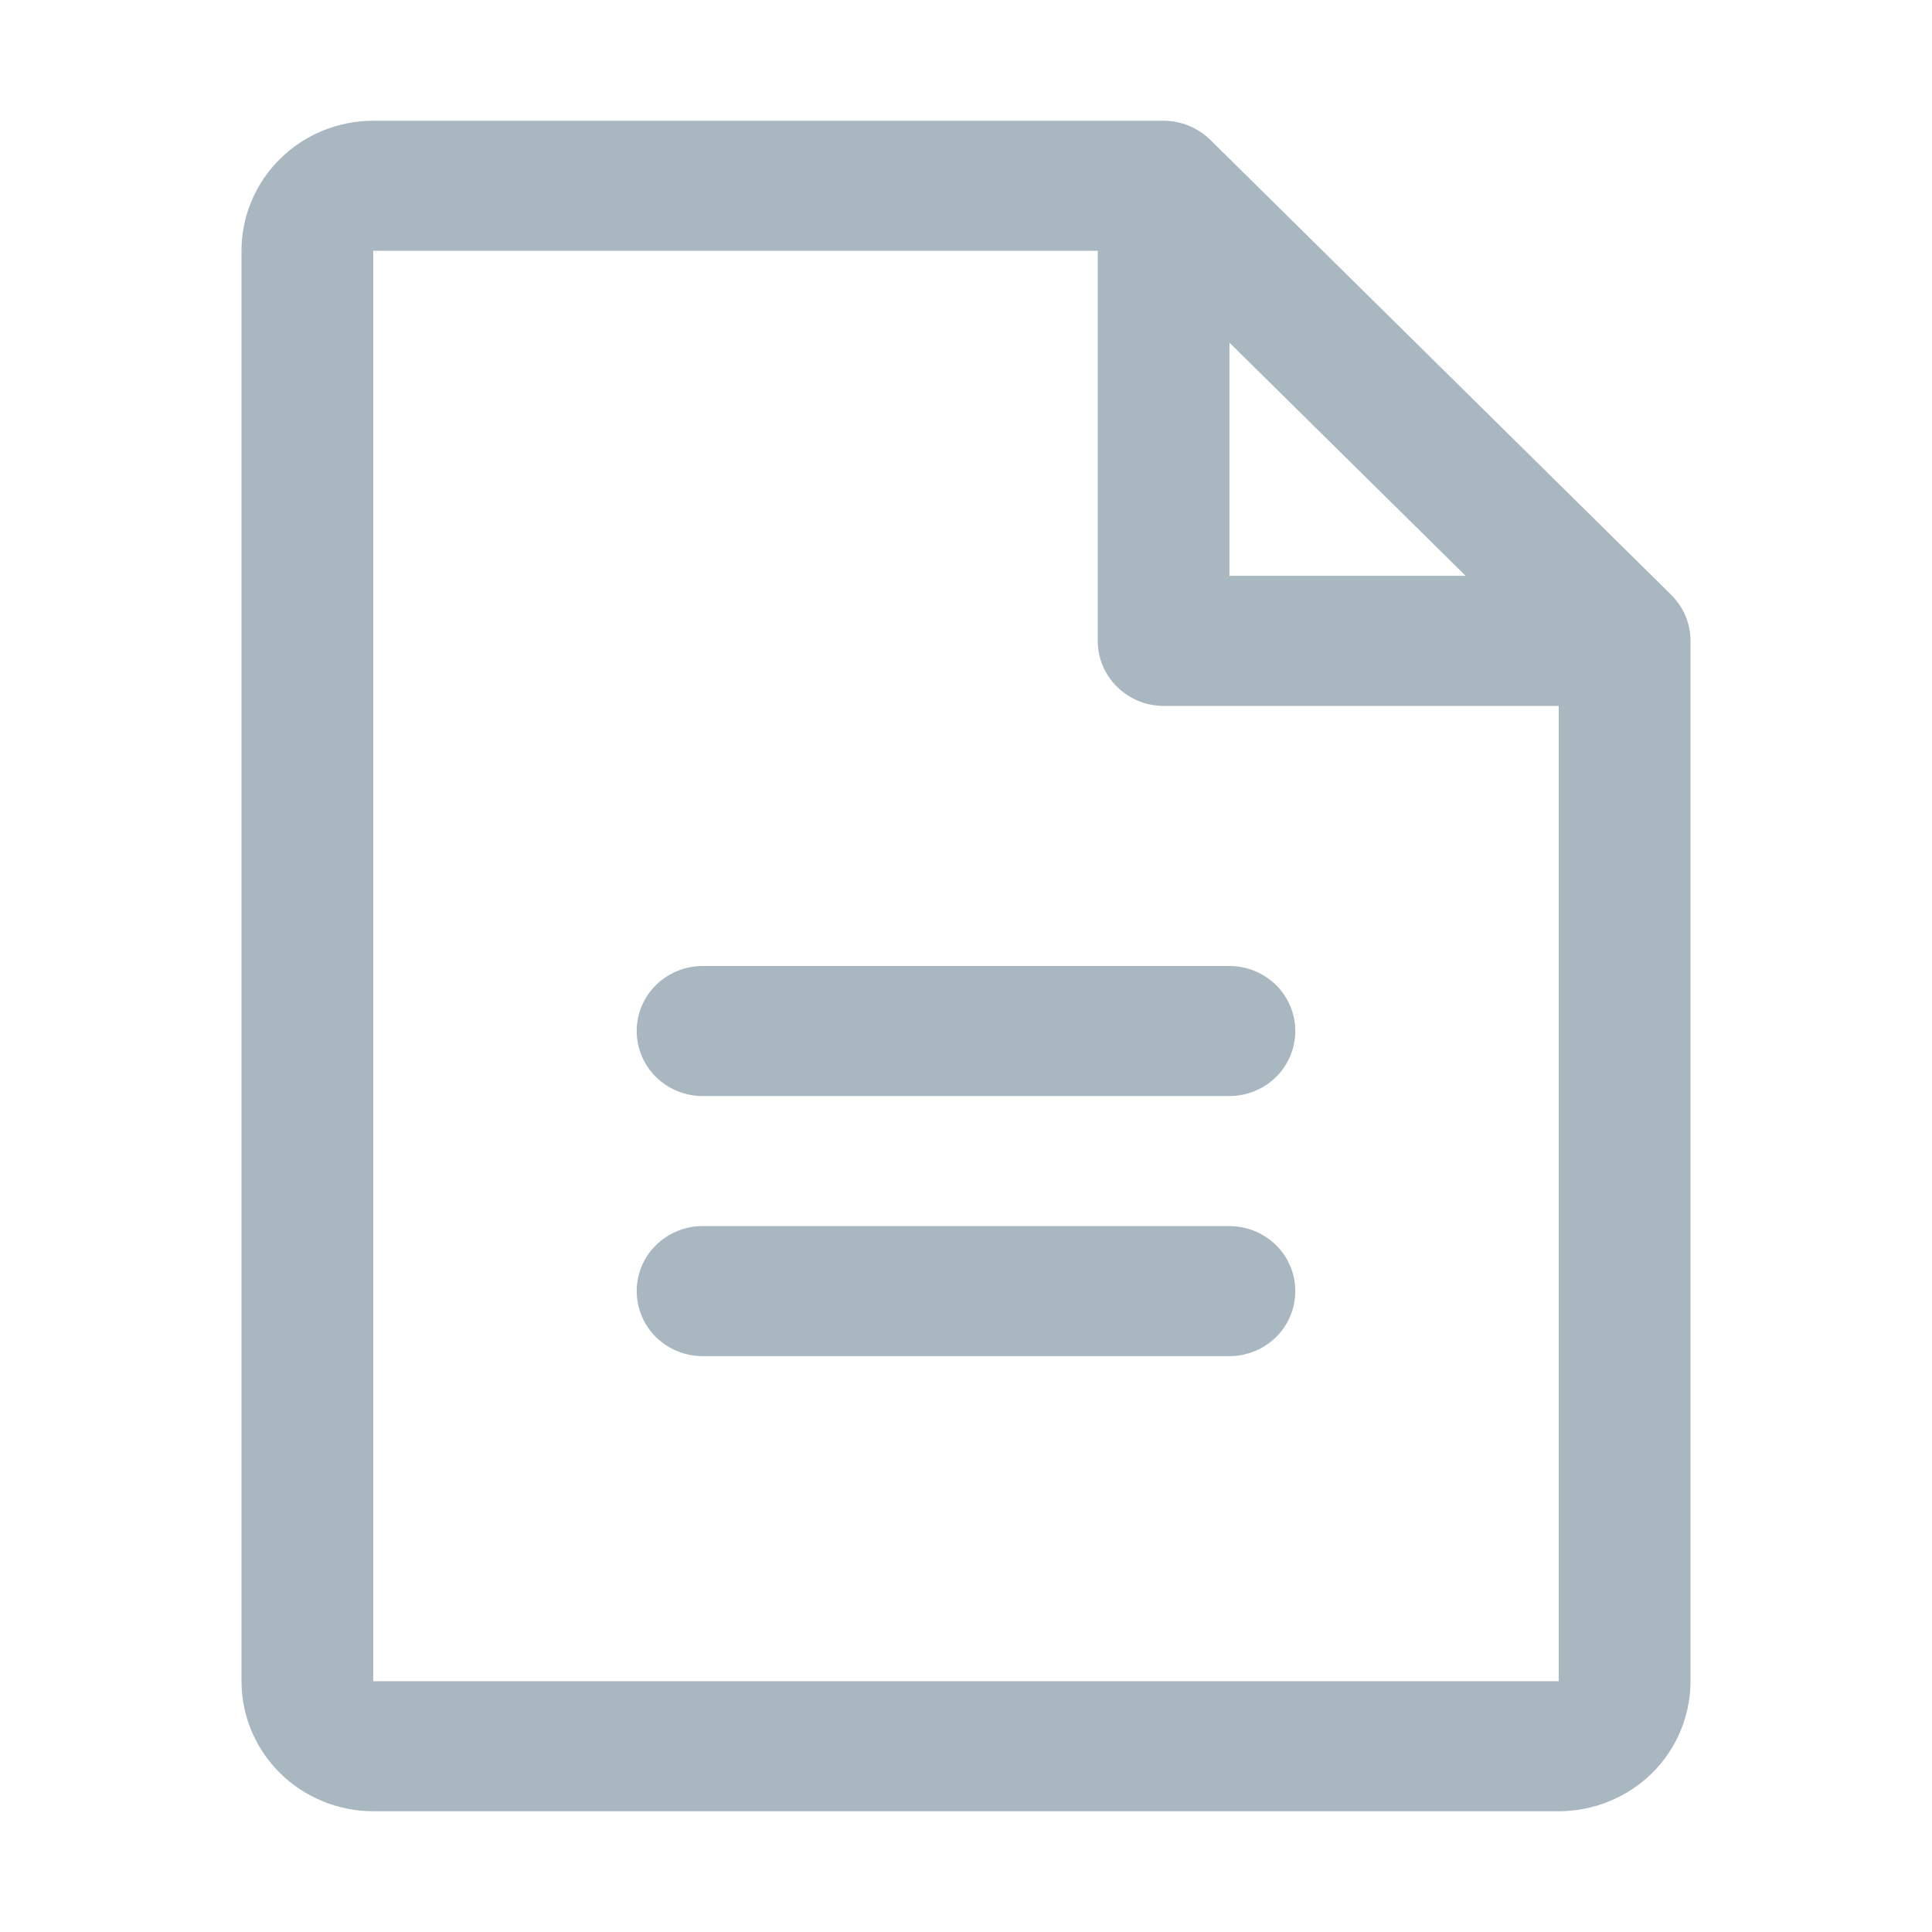
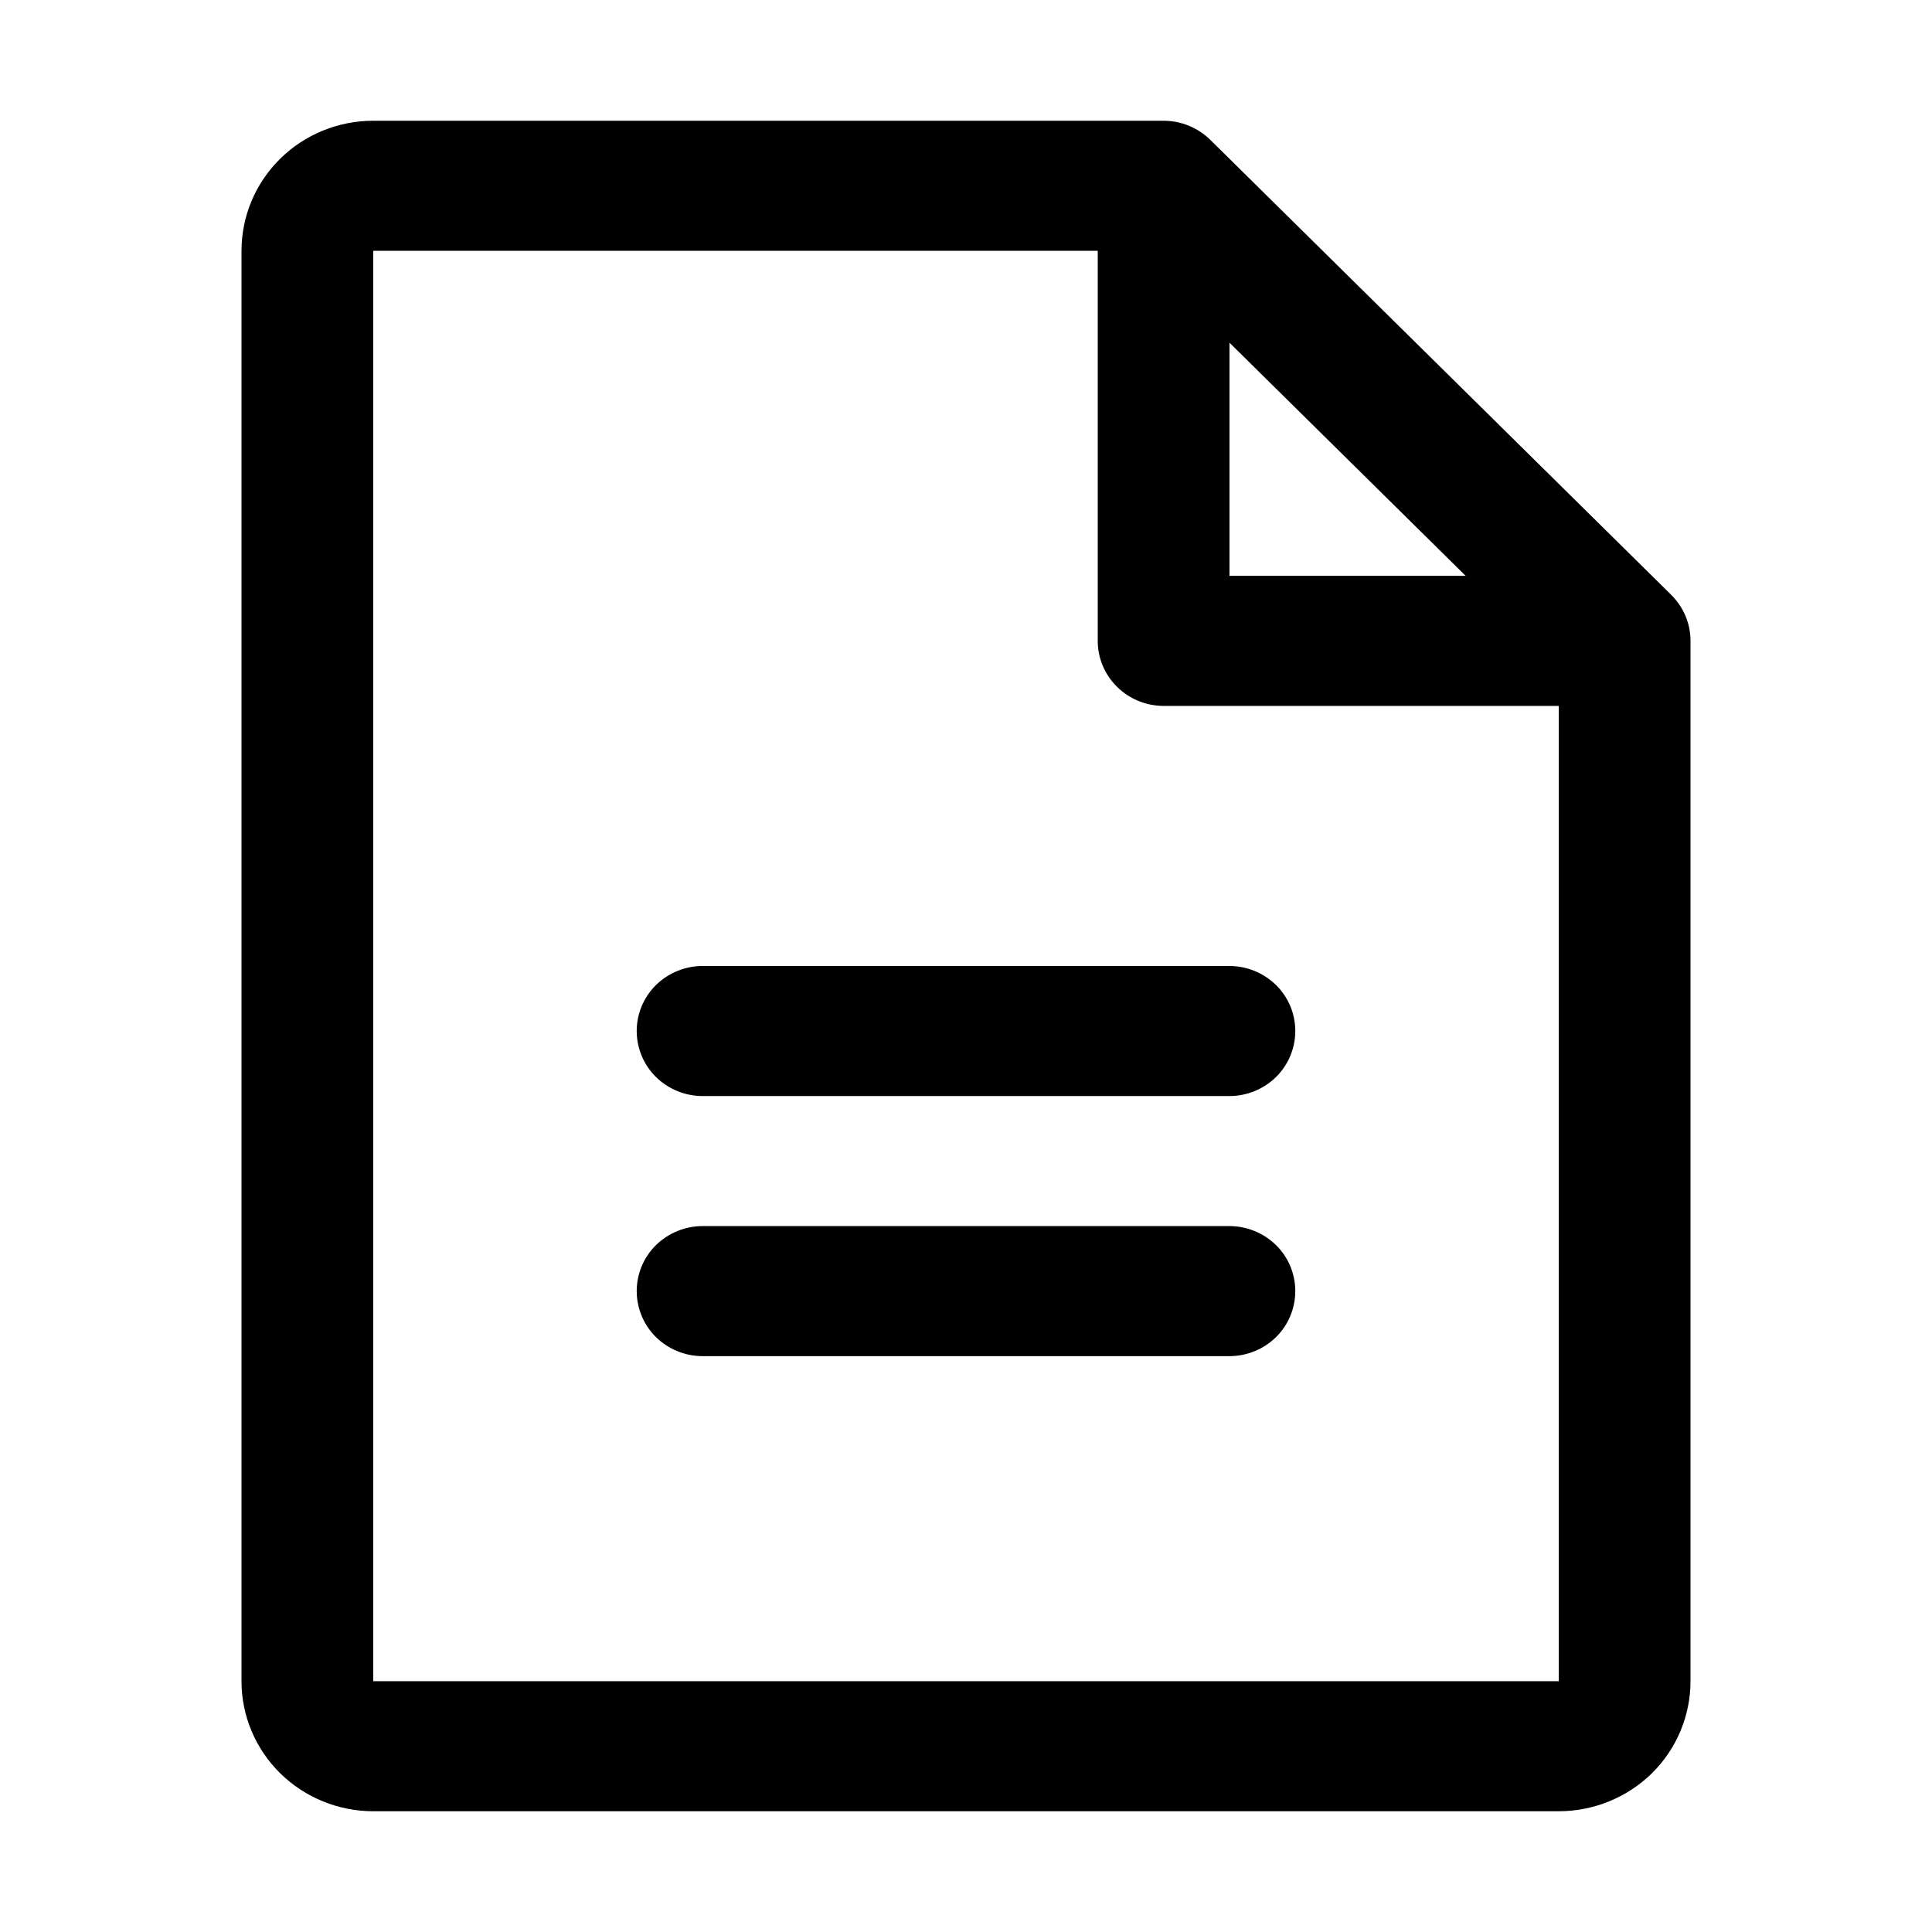
<svg xmlns="http://www.w3.org/2000/svg" width="16" height="16" viewBox="0 0 16 16" fill="none">
-   <path d="M13.841 4.927L10.022 1.157C9.972 1.108 9.911 1.068 9.845 1.041C9.779 1.014 9.708 1 9.636 1H3.091C2.802 1 2.524 1.113 2.32 1.315C2.115 1.517 2 1.791 2 2.077V13.923C2 14.209 2.115 14.483 2.32 14.685C2.524 14.886 2.802 15 3.091 15H12.909C13.198 15 13.476 14.886 13.681 14.685C13.885 14.483 14 14.209 14 13.923V5.308C14 5.237 13.986 5.167 13.959 5.102C13.931 5.036 13.891 4.977 13.841 4.927ZM10.182 2.838L12.138 4.769H10.182V2.838ZM12.909 13.923H3.091V2.077H9.091V5.308C9.091 5.45 9.148 5.587 9.251 5.688C9.353 5.789 9.492 5.846 9.636 5.846H12.909V13.923ZM10.727 8.538C10.727 8.681 10.67 8.818 10.568 8.919C10.465 9.02 10.326 9.077 10.182 9.077H5.818C5.674 9.077 5.535 9.02 5.432 8.919C5.33 8.818 5.273 8.681 5.273 8.538C5.273 8.396 5.33 8.259 5.432 8.158C5.535 8.057 5.674 8 5.818 8H10.182C10.326 8 10.465 8.057 10.568 8.158C10.67 8.259 10.727 8.396 10.727 8.538ZM10.727 10.692C10.727 10.835 10.67 10.972 10.568 11.073C10.465 11.174 10.326 11.231 10.182 11.231H5.818C5.674 11.231 5.535 11.174 5.432 11.073C5.33 10.972 5.273 10.835 5.273 10.692C5.273 10.55 5.33 10.412 5.432 10.312C5.535 10.211 5.674 10.154 5.818 10.154H10.182C10.326 10.154 10.465 10.211 10.568 10.312C10.67 10.412 10.727 10.55 10.727 10.692Z" fill="#A9B7C1" />
+   <path d="M13.841 4.927L10.022 1.157C9.972 1.108 9.911 1.068 9.845 1.041C9.779 1.014 9.708 1 9.636 1H3.091C2.802 1 2.524 1.113 2.32 1.315C2.115 1.517 2 1.791 2 2.077V13.923C2 14.209 2.115 14.483 2.32 14.685C2.524 14.886 2.802 15 3.091 15H12.909C13.198 15 13.476 14.886 13.681 14.685C13.885 14.483 14 14.209 14 13.923V5.308C14 5.237 13.986 5.167 13.959 5.102C13.931 5.036 13.891 4.977 13.841 4.927ZM10.182 2.838L12.138 4.769H10.182V2.838ZM12.909 13.923H3.091V2.077H9.091V5.308C9.091 5.45 9.148 5.587 9.251 5.688C9.353 5.789 9.492 5.846 9.636 5.846H12.909V13.923ZM10.727 8.538C10.727 8.681 10.67 8.818 10.568 8.919C10.465 9.02 10.326 9.077 10.182 9.077H5.818C5.674 9.077 5.535 9.02 5.432 8.919C5.33 8.818 5.273 8.681 5.273 8.538C5.273 8.396 5.33 8.259 5.432 8.158C5.535 8.057 5.674 8 5.818 8H10.182C10.326 8 10.465 8.057 10.568 8.158C10.67 8.259 10.727 8.396 10.727 8.538ZM10.727 10.692C10.727 10.835 10.67 10.972 10.568 11.073C10.465 11.174 10.326 11.231 10.182 11.231H5.818C5.674 11.231 5.535 11.174 5.432 11.073C5.33 10.972 5.273 10.835 5.273 10.692C5.273 10.55 5.33 10.412 5.432 10.312C5.535 10.211 5.674 10.154 5.818 10.154H10.182C10.326 10.154 10.465 10.211 10.568 10.312C10.67 10.412 10.727 10.55 10.727 10.692Z" fill="currentColor" />
</svg>
